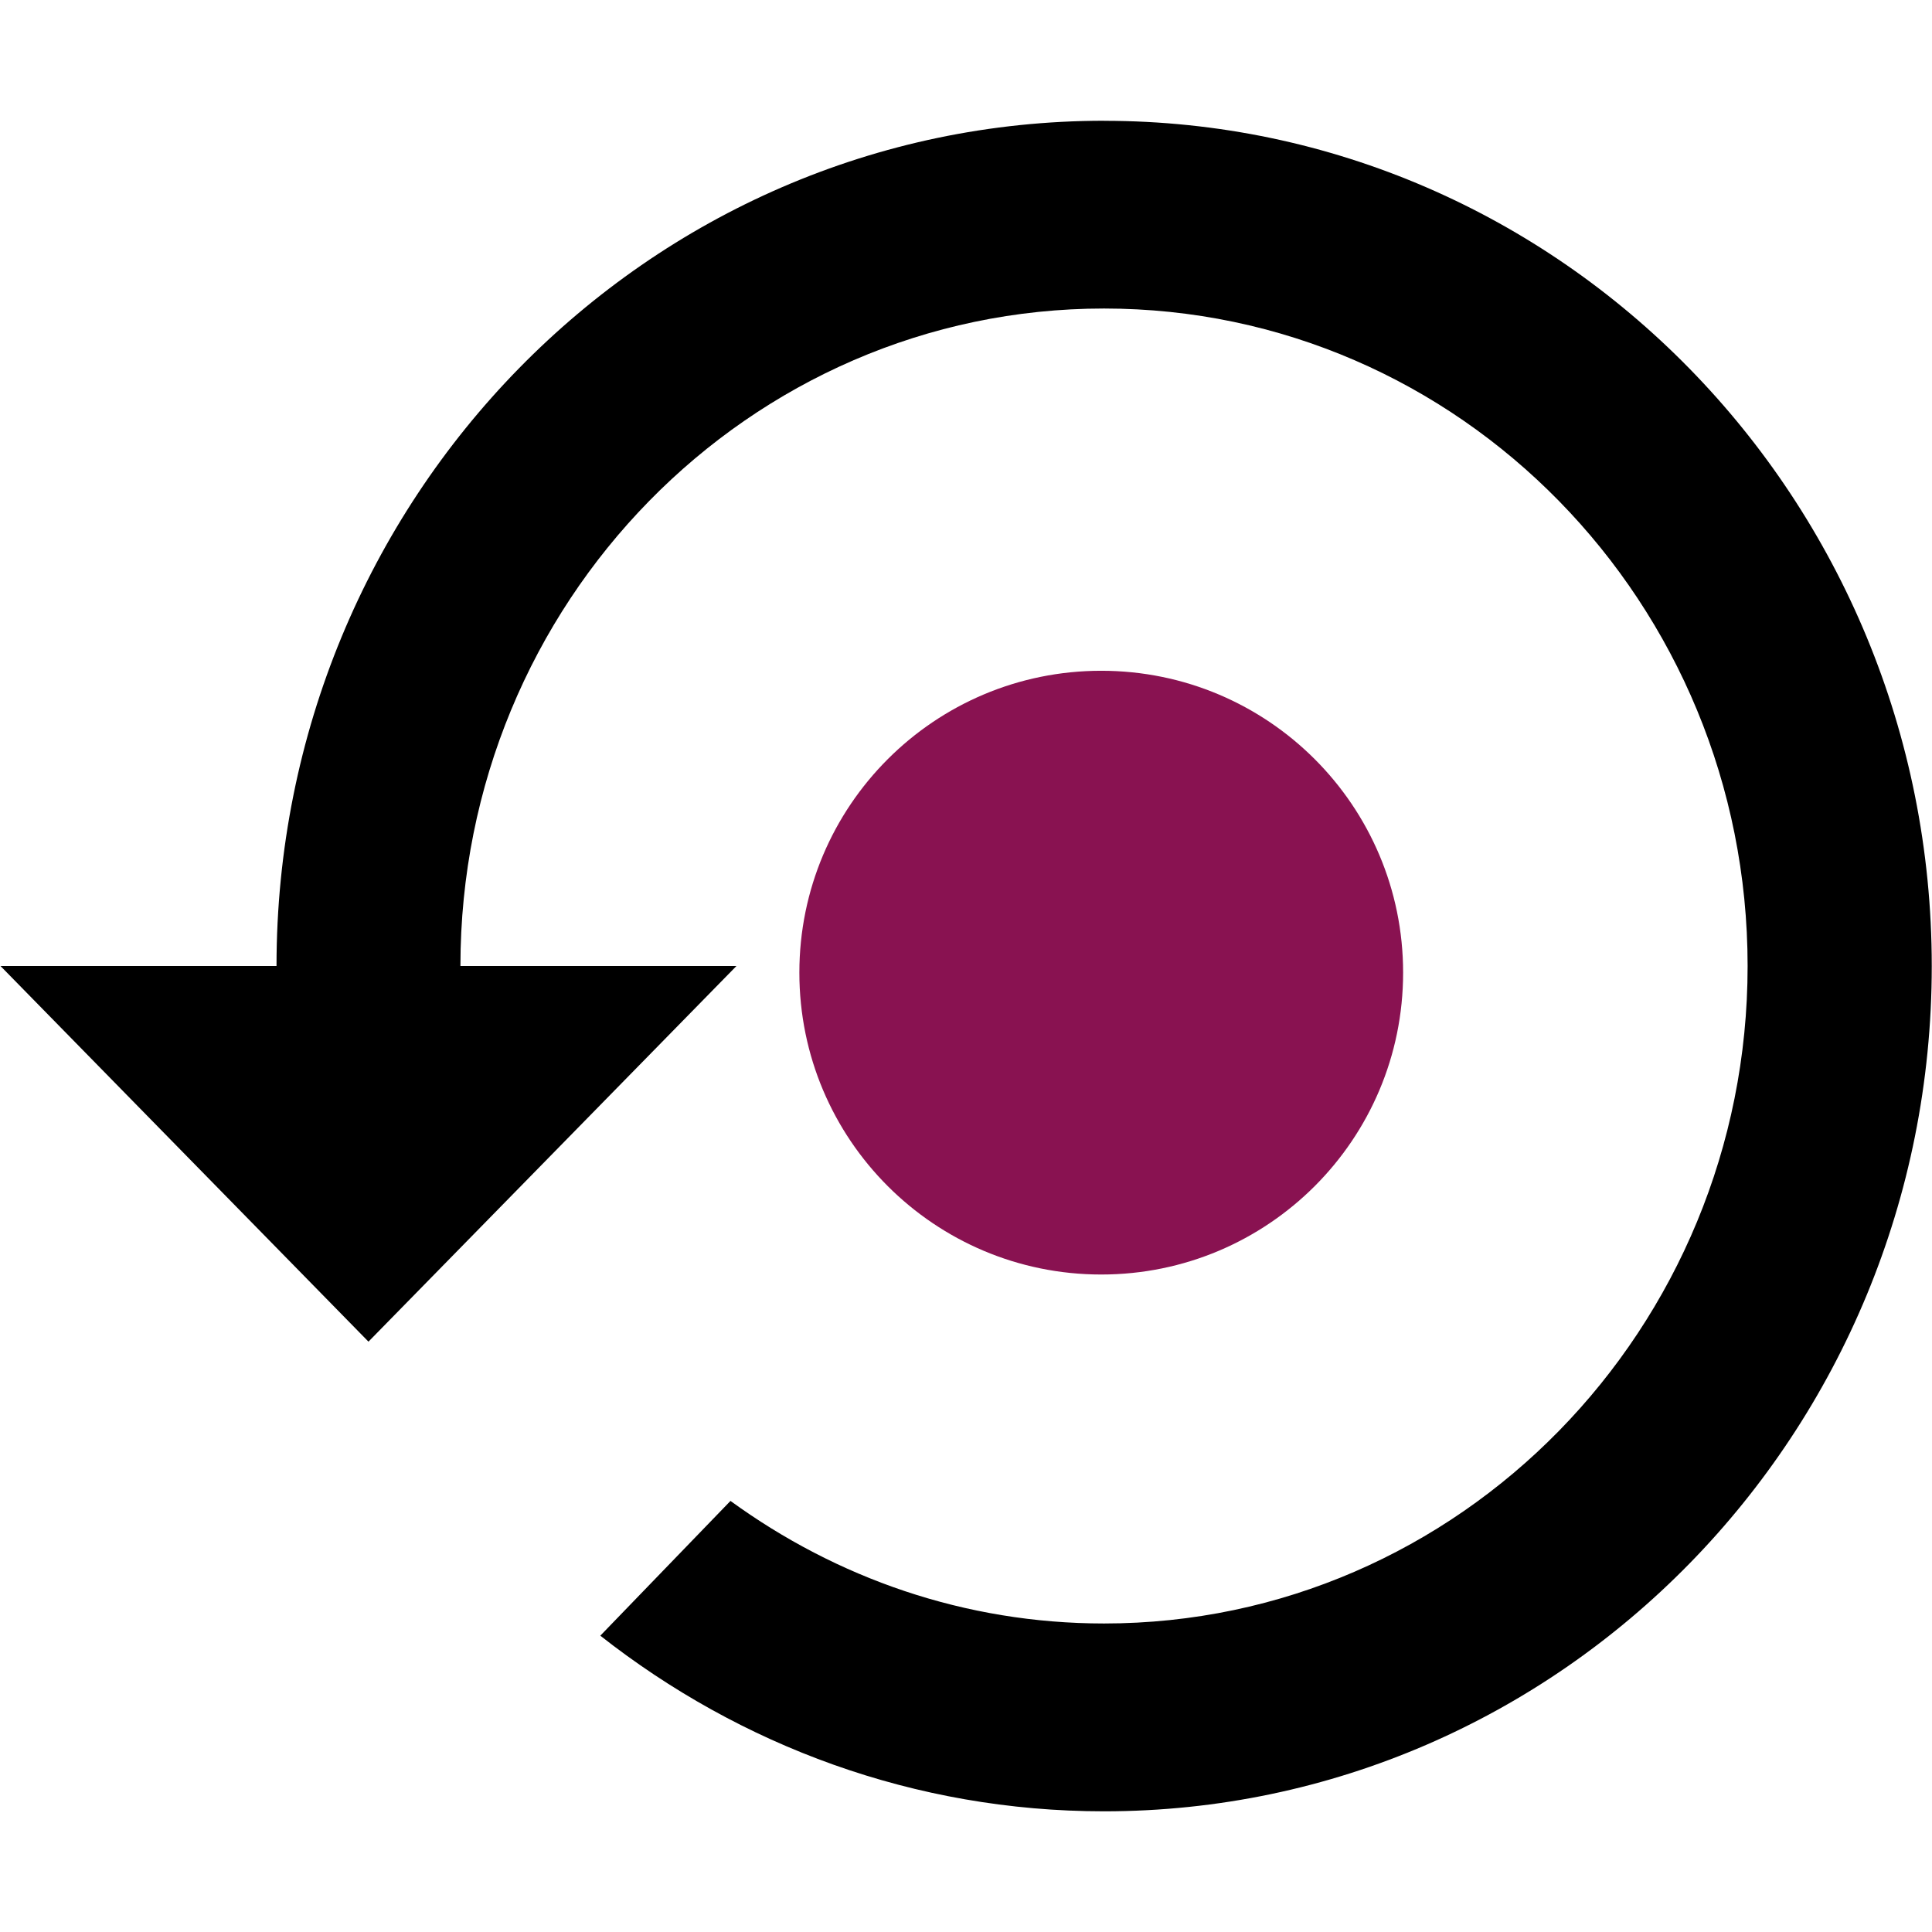
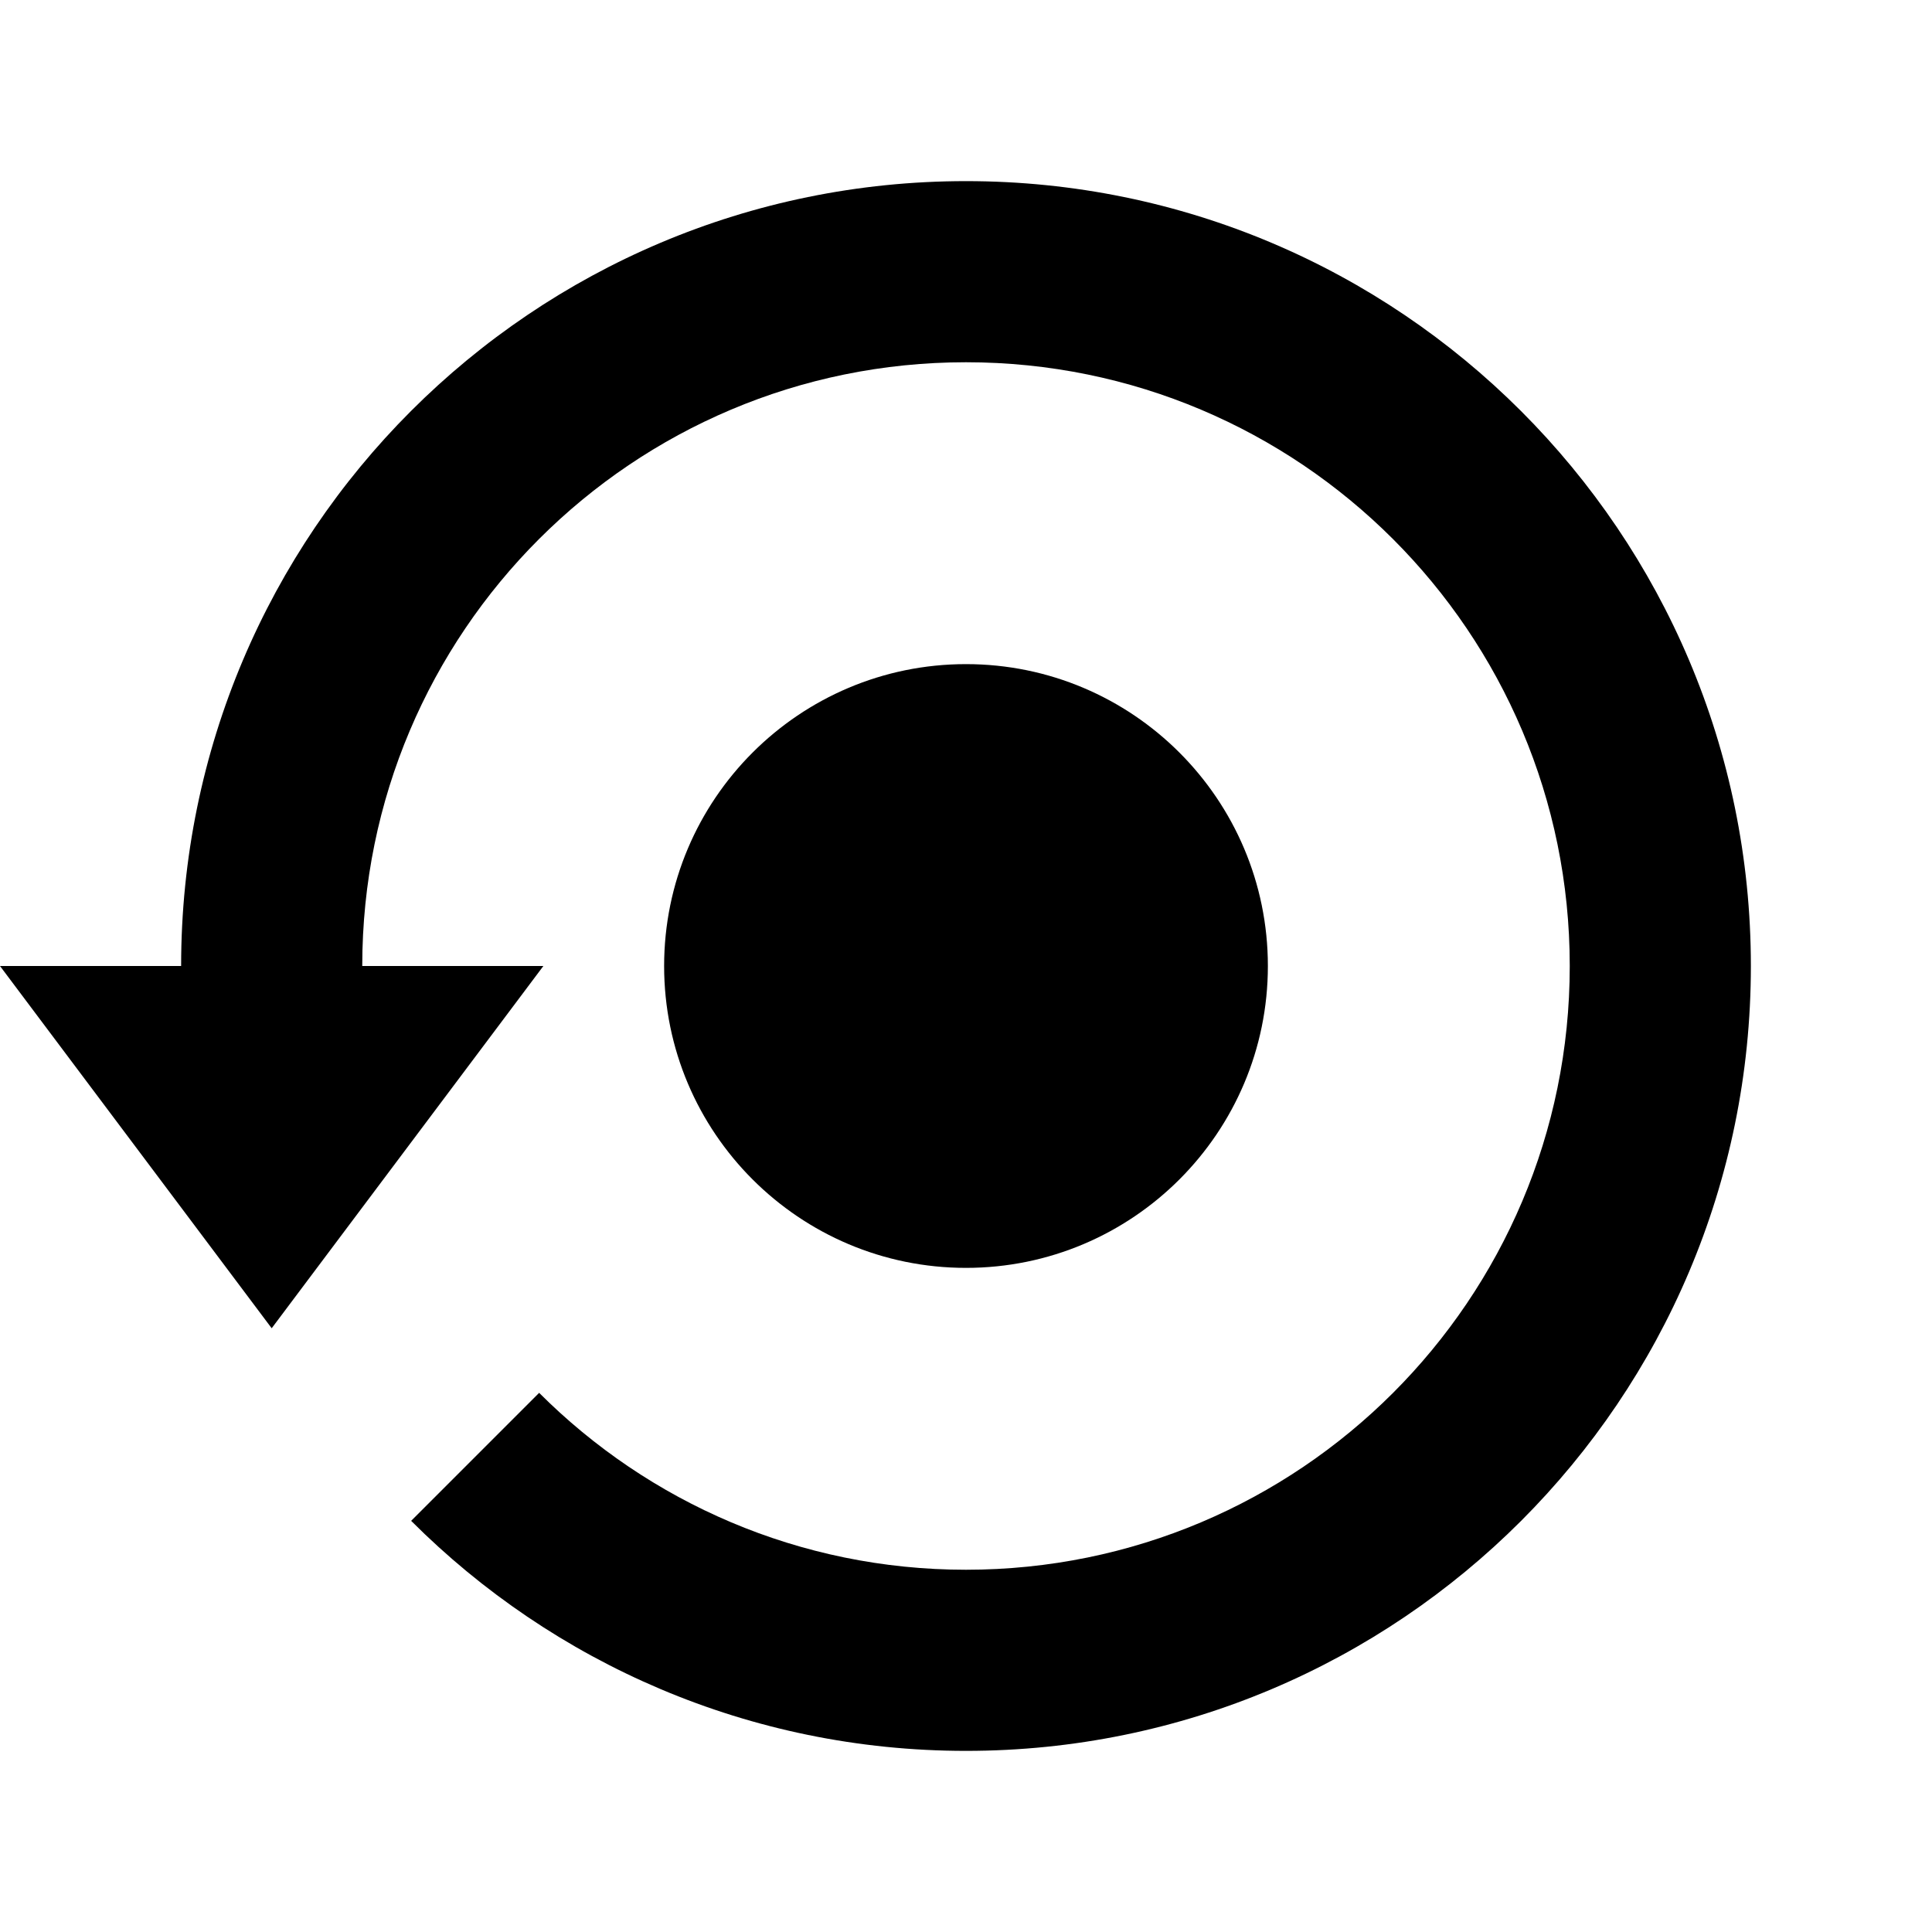
- <svg xmlns="http://www.w3.org/2000/svg" width="32" height="32" version="1.1" viewBox="0 0 32 32" xml:space="preserve">
-   <path d="m18.29 2c-7.572 0-13.71 6.269-13.71 14h-4.572l6.095 6.222 6.095-6.222h-4.572c0-6.012             4.777-10.89 10.66-10.89 5.887 0 10.66 4.877 10.66 10.89 0 6.01-4.777 10.89-10.66             10.89-2.309 0-4.434-0.755-6.187-2.03l-2.156 2.232c2.316 1.82 5.204 2.909 8.343 2.909             7.572 0 13.71-6.269 13.71-14 0-7.732-6.141-14-13.71-14z" />
-   <path d="m23.24 16.11c0-2.763-2.238-5-5-5-2.762 0-5 2.237-5 5 0 2.763 2.238 5 5 5 2.762 0             5-2.237 5-5z" style="fill:#891251" />
+ <svg xmlns="http://www.w3.org/2000/svg" version="1.1" viewBox="0 0 32 32">
+   <path d="m21 16c0-2.76-2.24-5-5-5s-5 2.24-5 5 2.24 5 5 5 5-2.24 5-5z" />
+   <path d="m16 3c-7.18 0-13 5.82-13 13h-3l4.5 6 4.5-6h-3c0-5.53 4.48-10 10-10s10 4.47 10 10-4.48 10-10 10c-2.76 0-5.26-1.12-7.07-2.93l-2.12 2.12c2.35 2.35 5.6 3.81 9.19 3.81 7.18 0 13-5.82 13-13s-5.82-13-13-13z" />
</svg>
